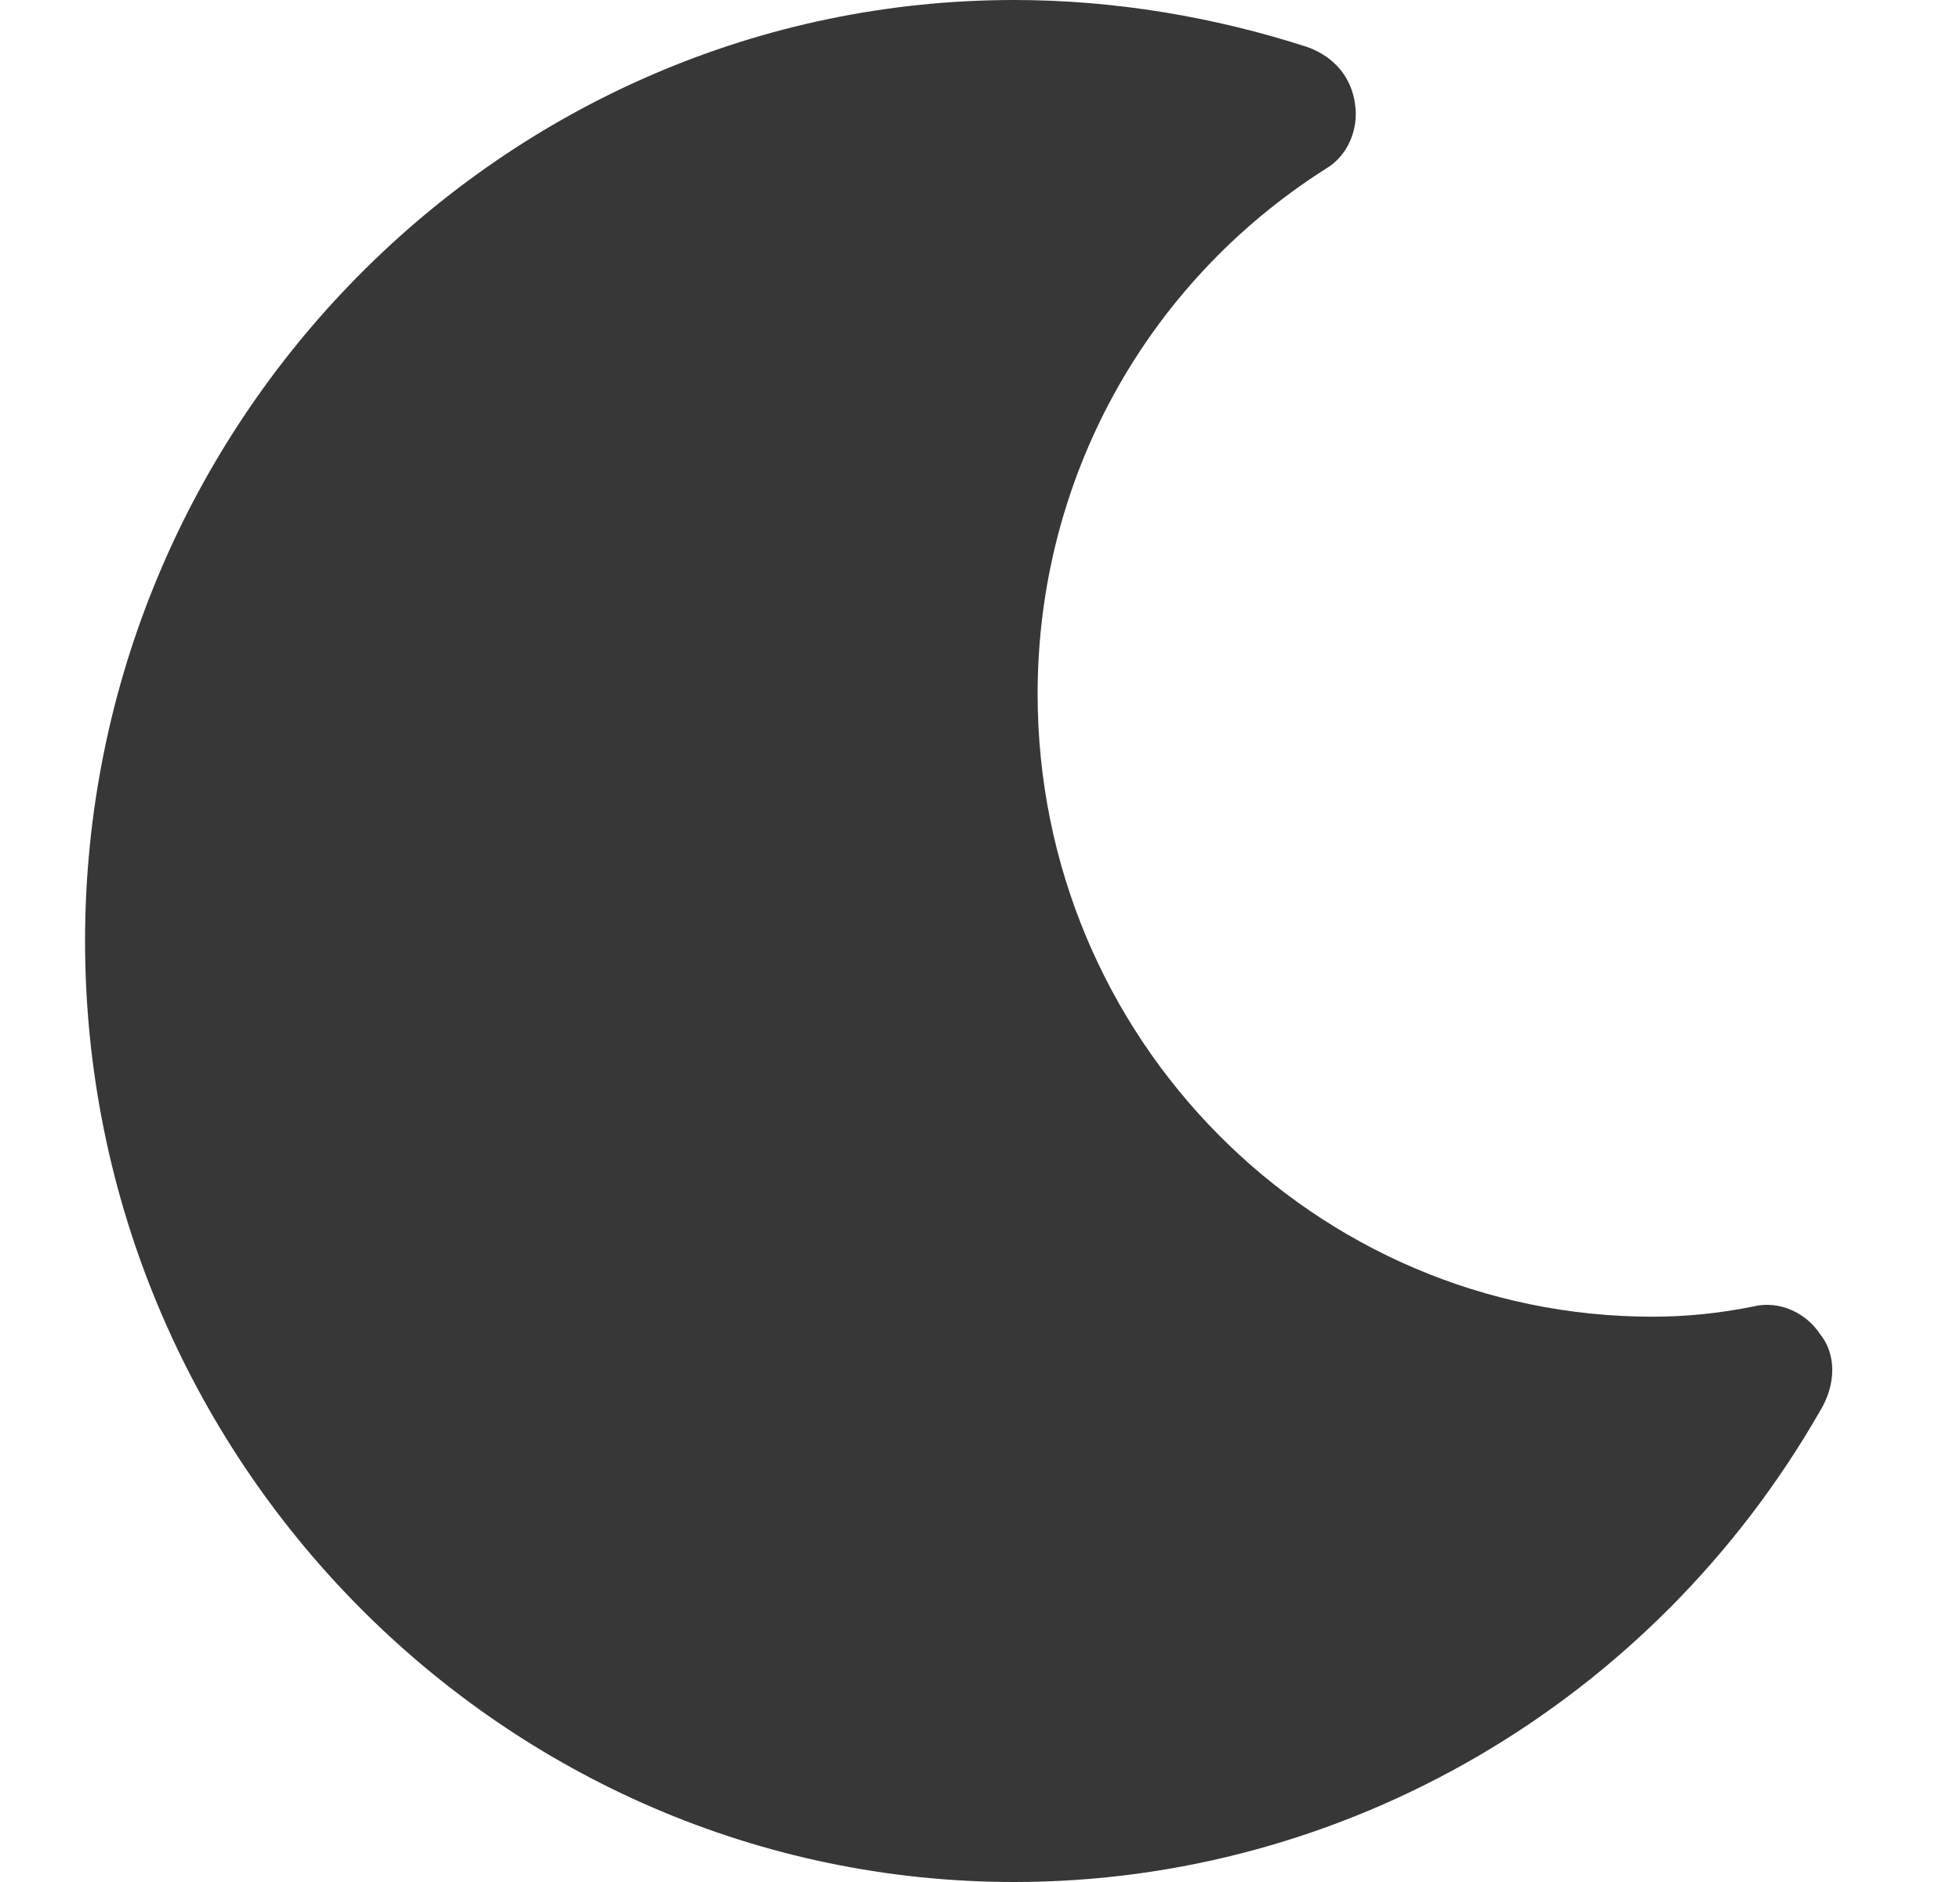
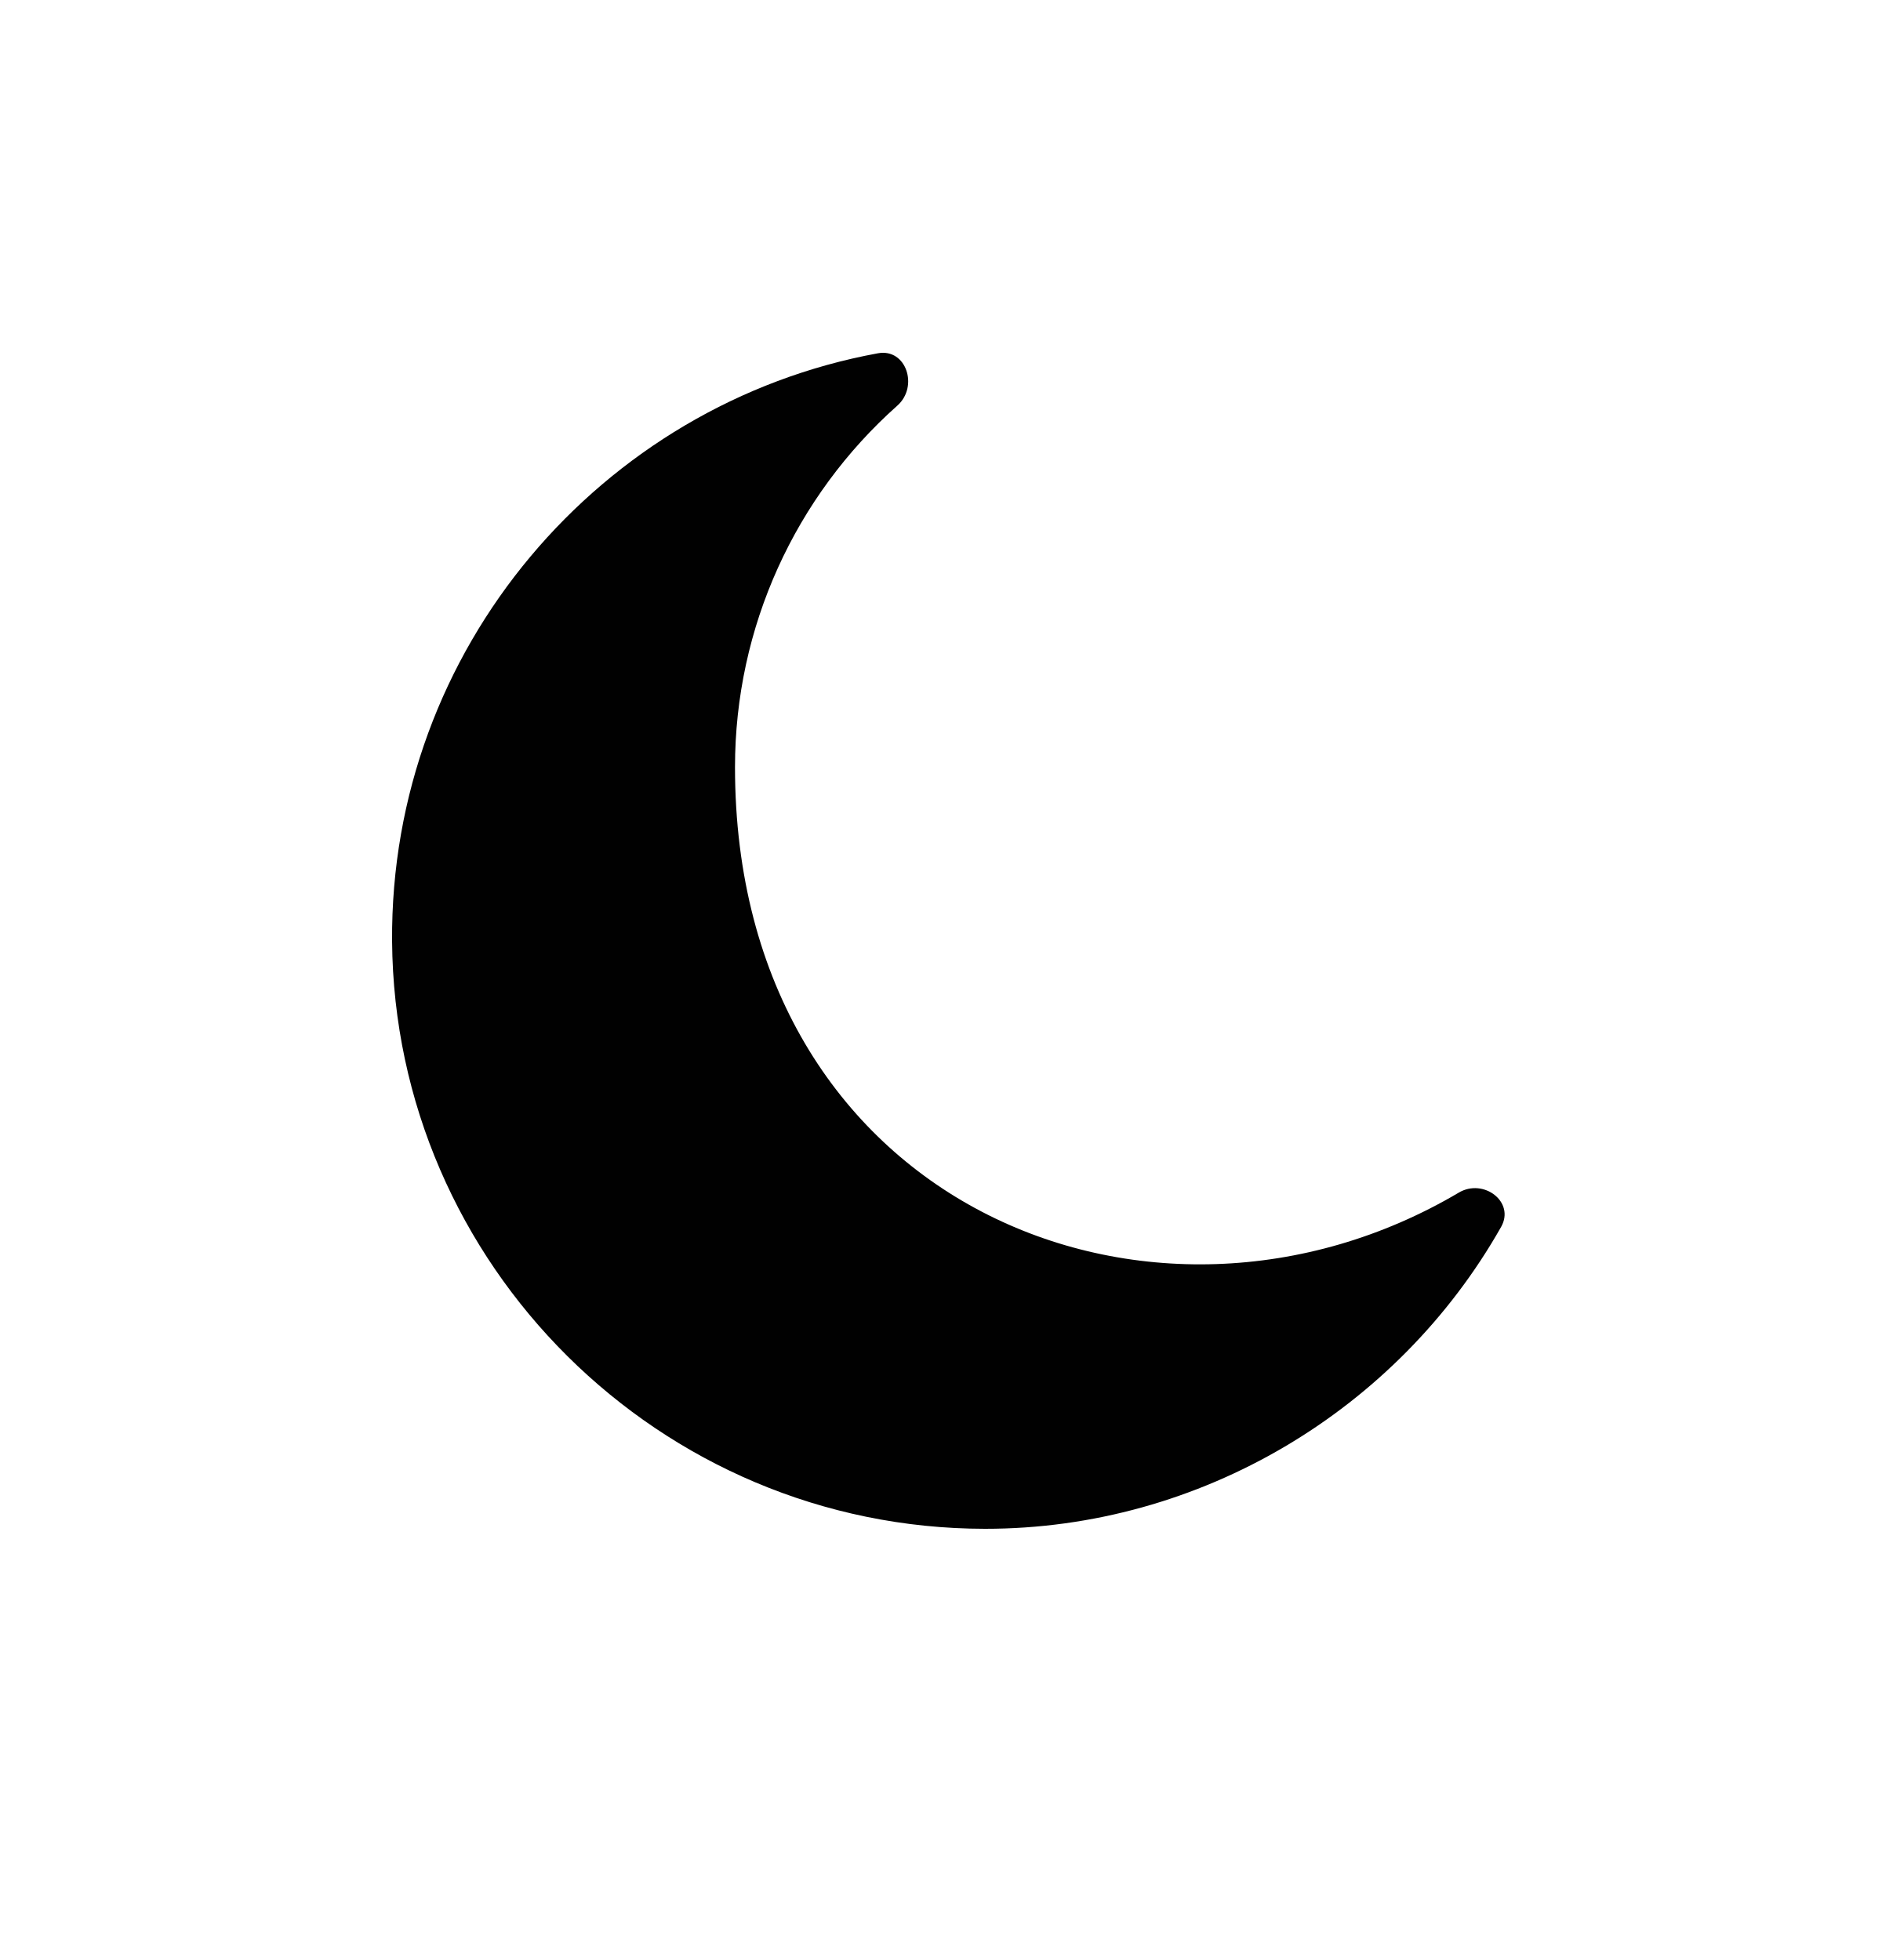
- <svg xmlns="http://www.w3.org/2000/svg" width="25" height="24" viewBox="0 0 25 24" fill="none">
-   <path d="M23.211 17.007C23.04 16.748 22.699 16.576 22.358 16.662C21.932 16.748 21.506 16.791 21.079 16.791C16.773 16.791 13.235 13.252 13.235 8.849C13.235 6.13 14.599 3.626 16.901 2.158C17.2 1.986 17.328 1.64 17.285 1.338C17.242 0.993 17.029 0.734 16.688 0.604C15.495 0.216 14.216 0 12.937 0C6.414 0 1.085 5.396 1.085 12C1.085 18.604 6.414 24 12.937 24C17.157 24 21.079 21.712 23.211 18C23.424 17.655 23.424 17.266 23.211 17.007Z" fill="#373737" />
+ <svg xmlns="http://www.w3.org/2000/svg" width="24" height="25" viewBox="0 0 24 25" fill="none">
+   <path fill-rule="evenodd" clip-rule="evenodd" d="M9.373 9.785C9.373 7.998 10.142 6.331 11.444 5.173C11.717 4.93 11.557 4.44 11.196 4.506C7.669 5.152 4.972 8.273 5 12.007C5.032 16.127 8.409 19.497 12.561 19.5C15.302 19.502 17.82 17.987 19.143 15.649C19.323 15.33 18.918 15.025 18.603 15.212C14.691 17.525 9.373 15.358 9.373 9.785Z" fill="#010101" />
</svg>
